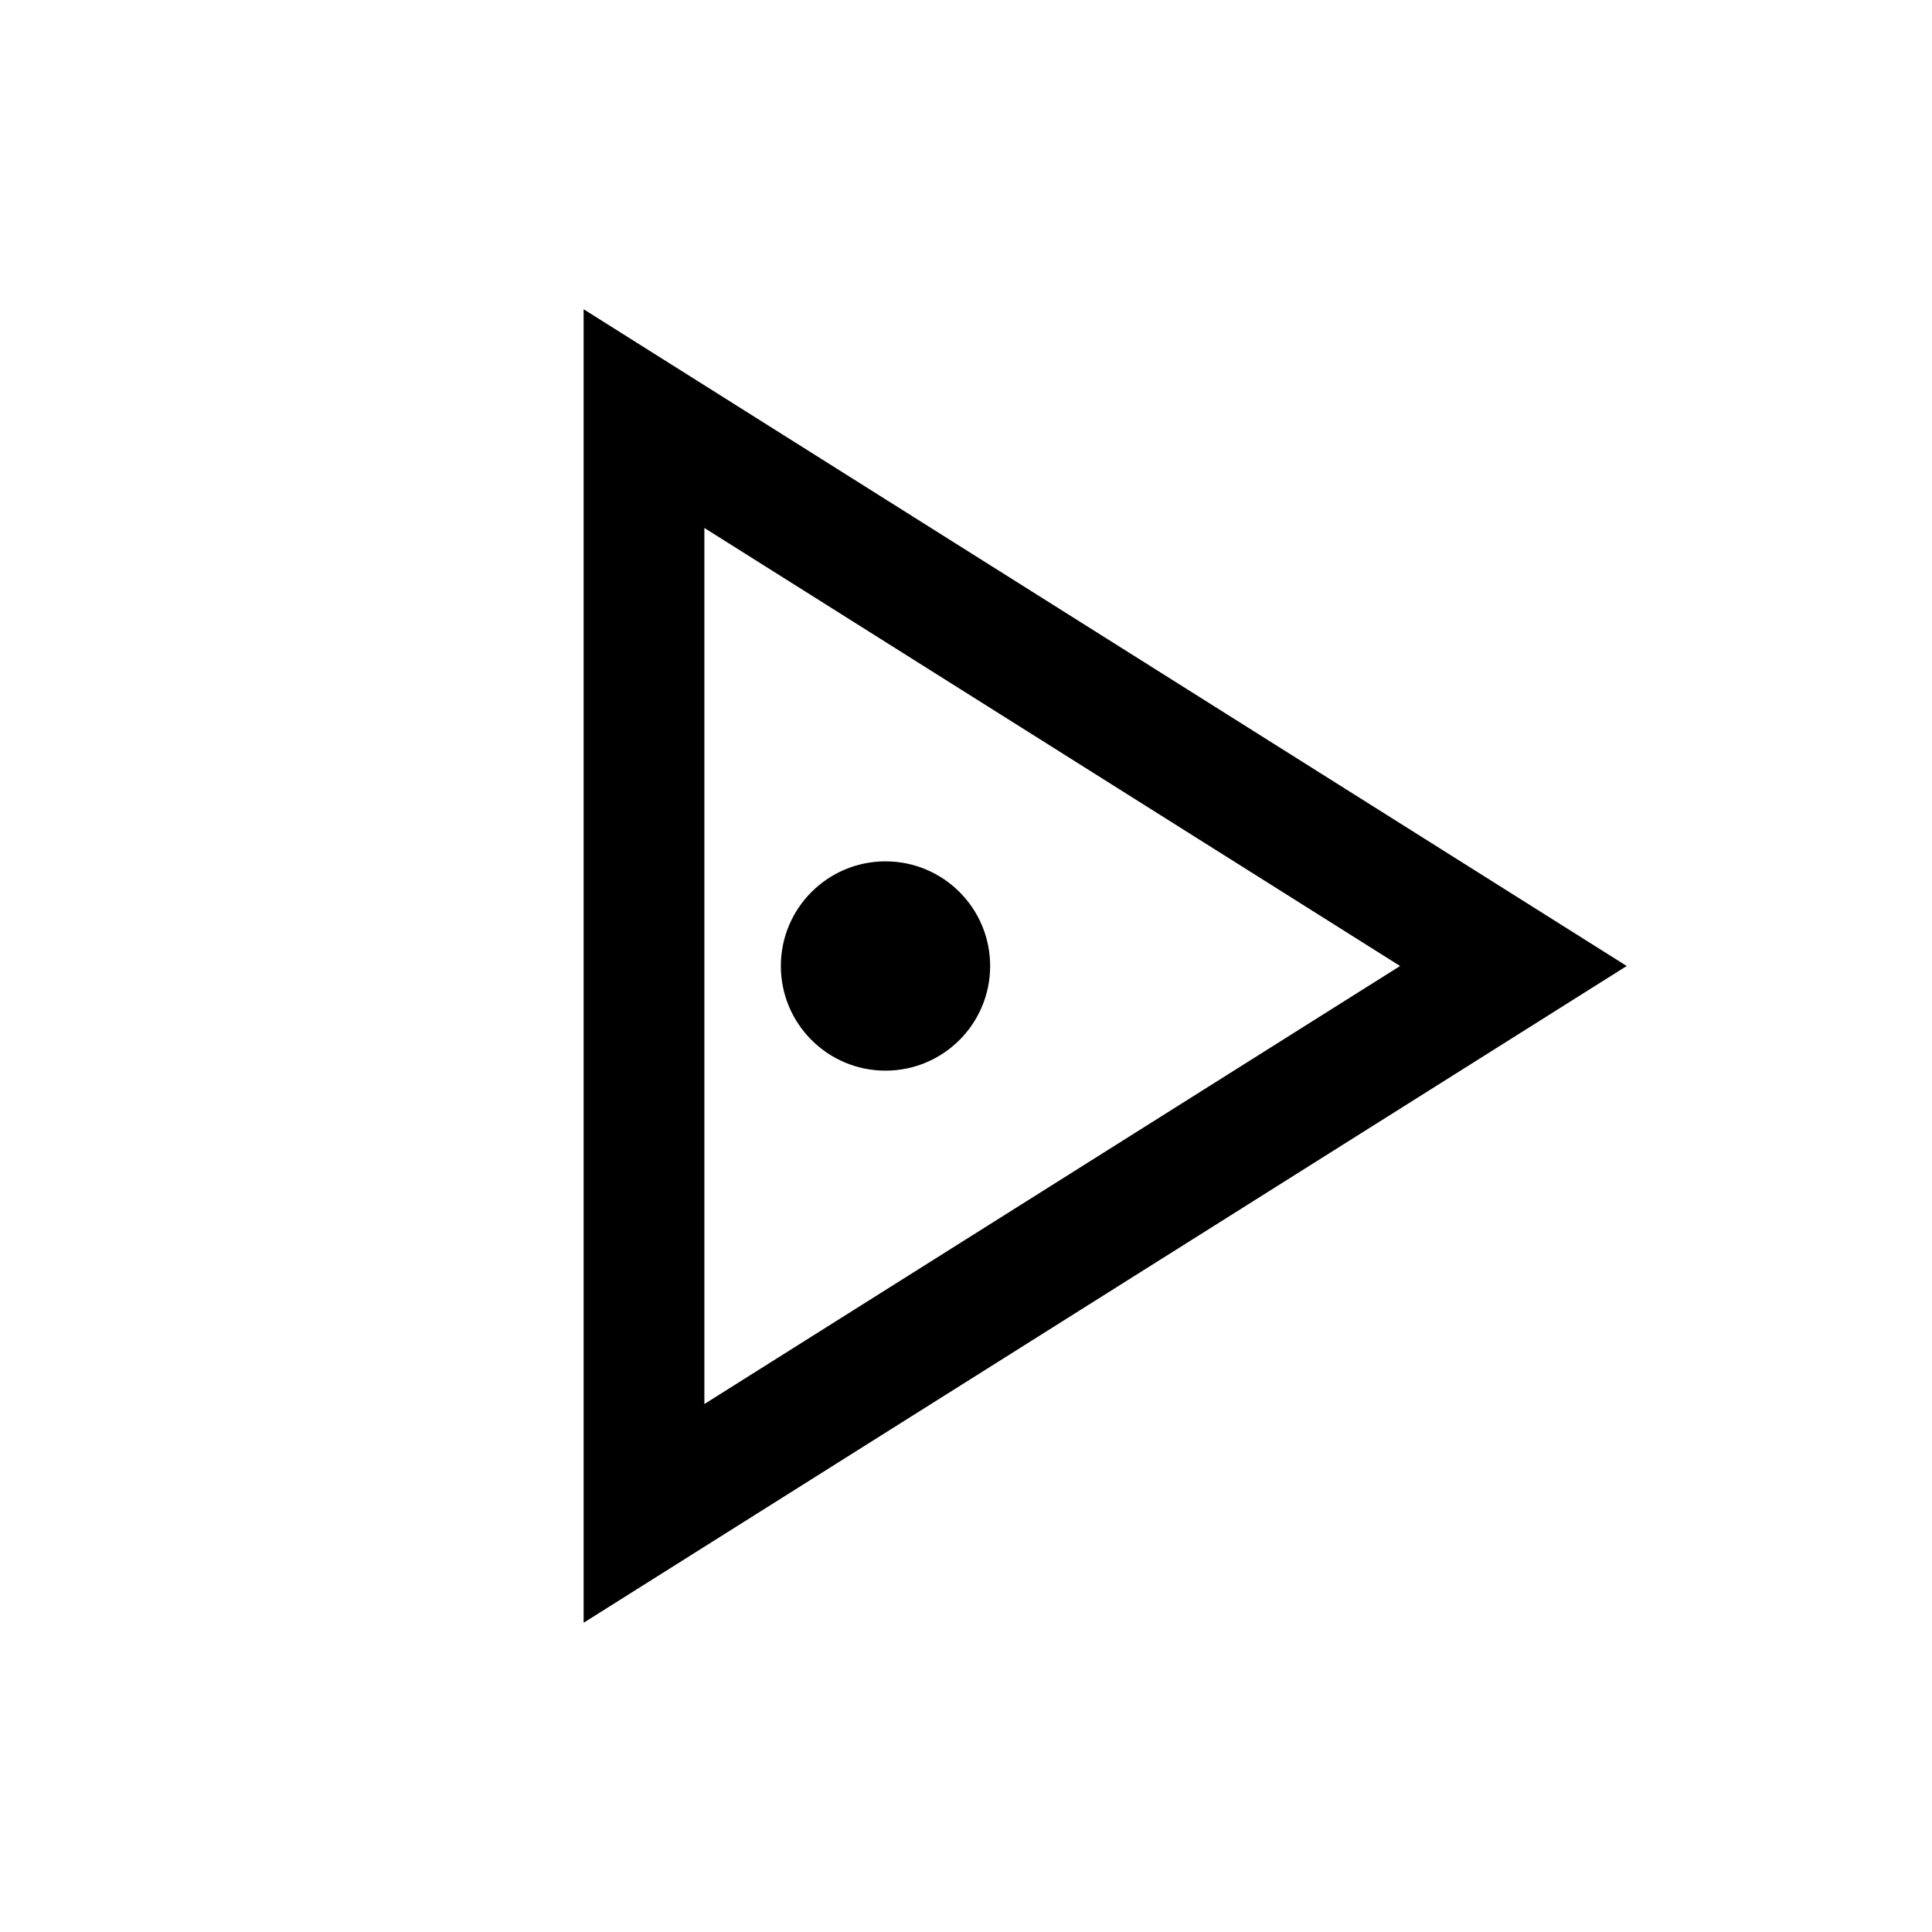
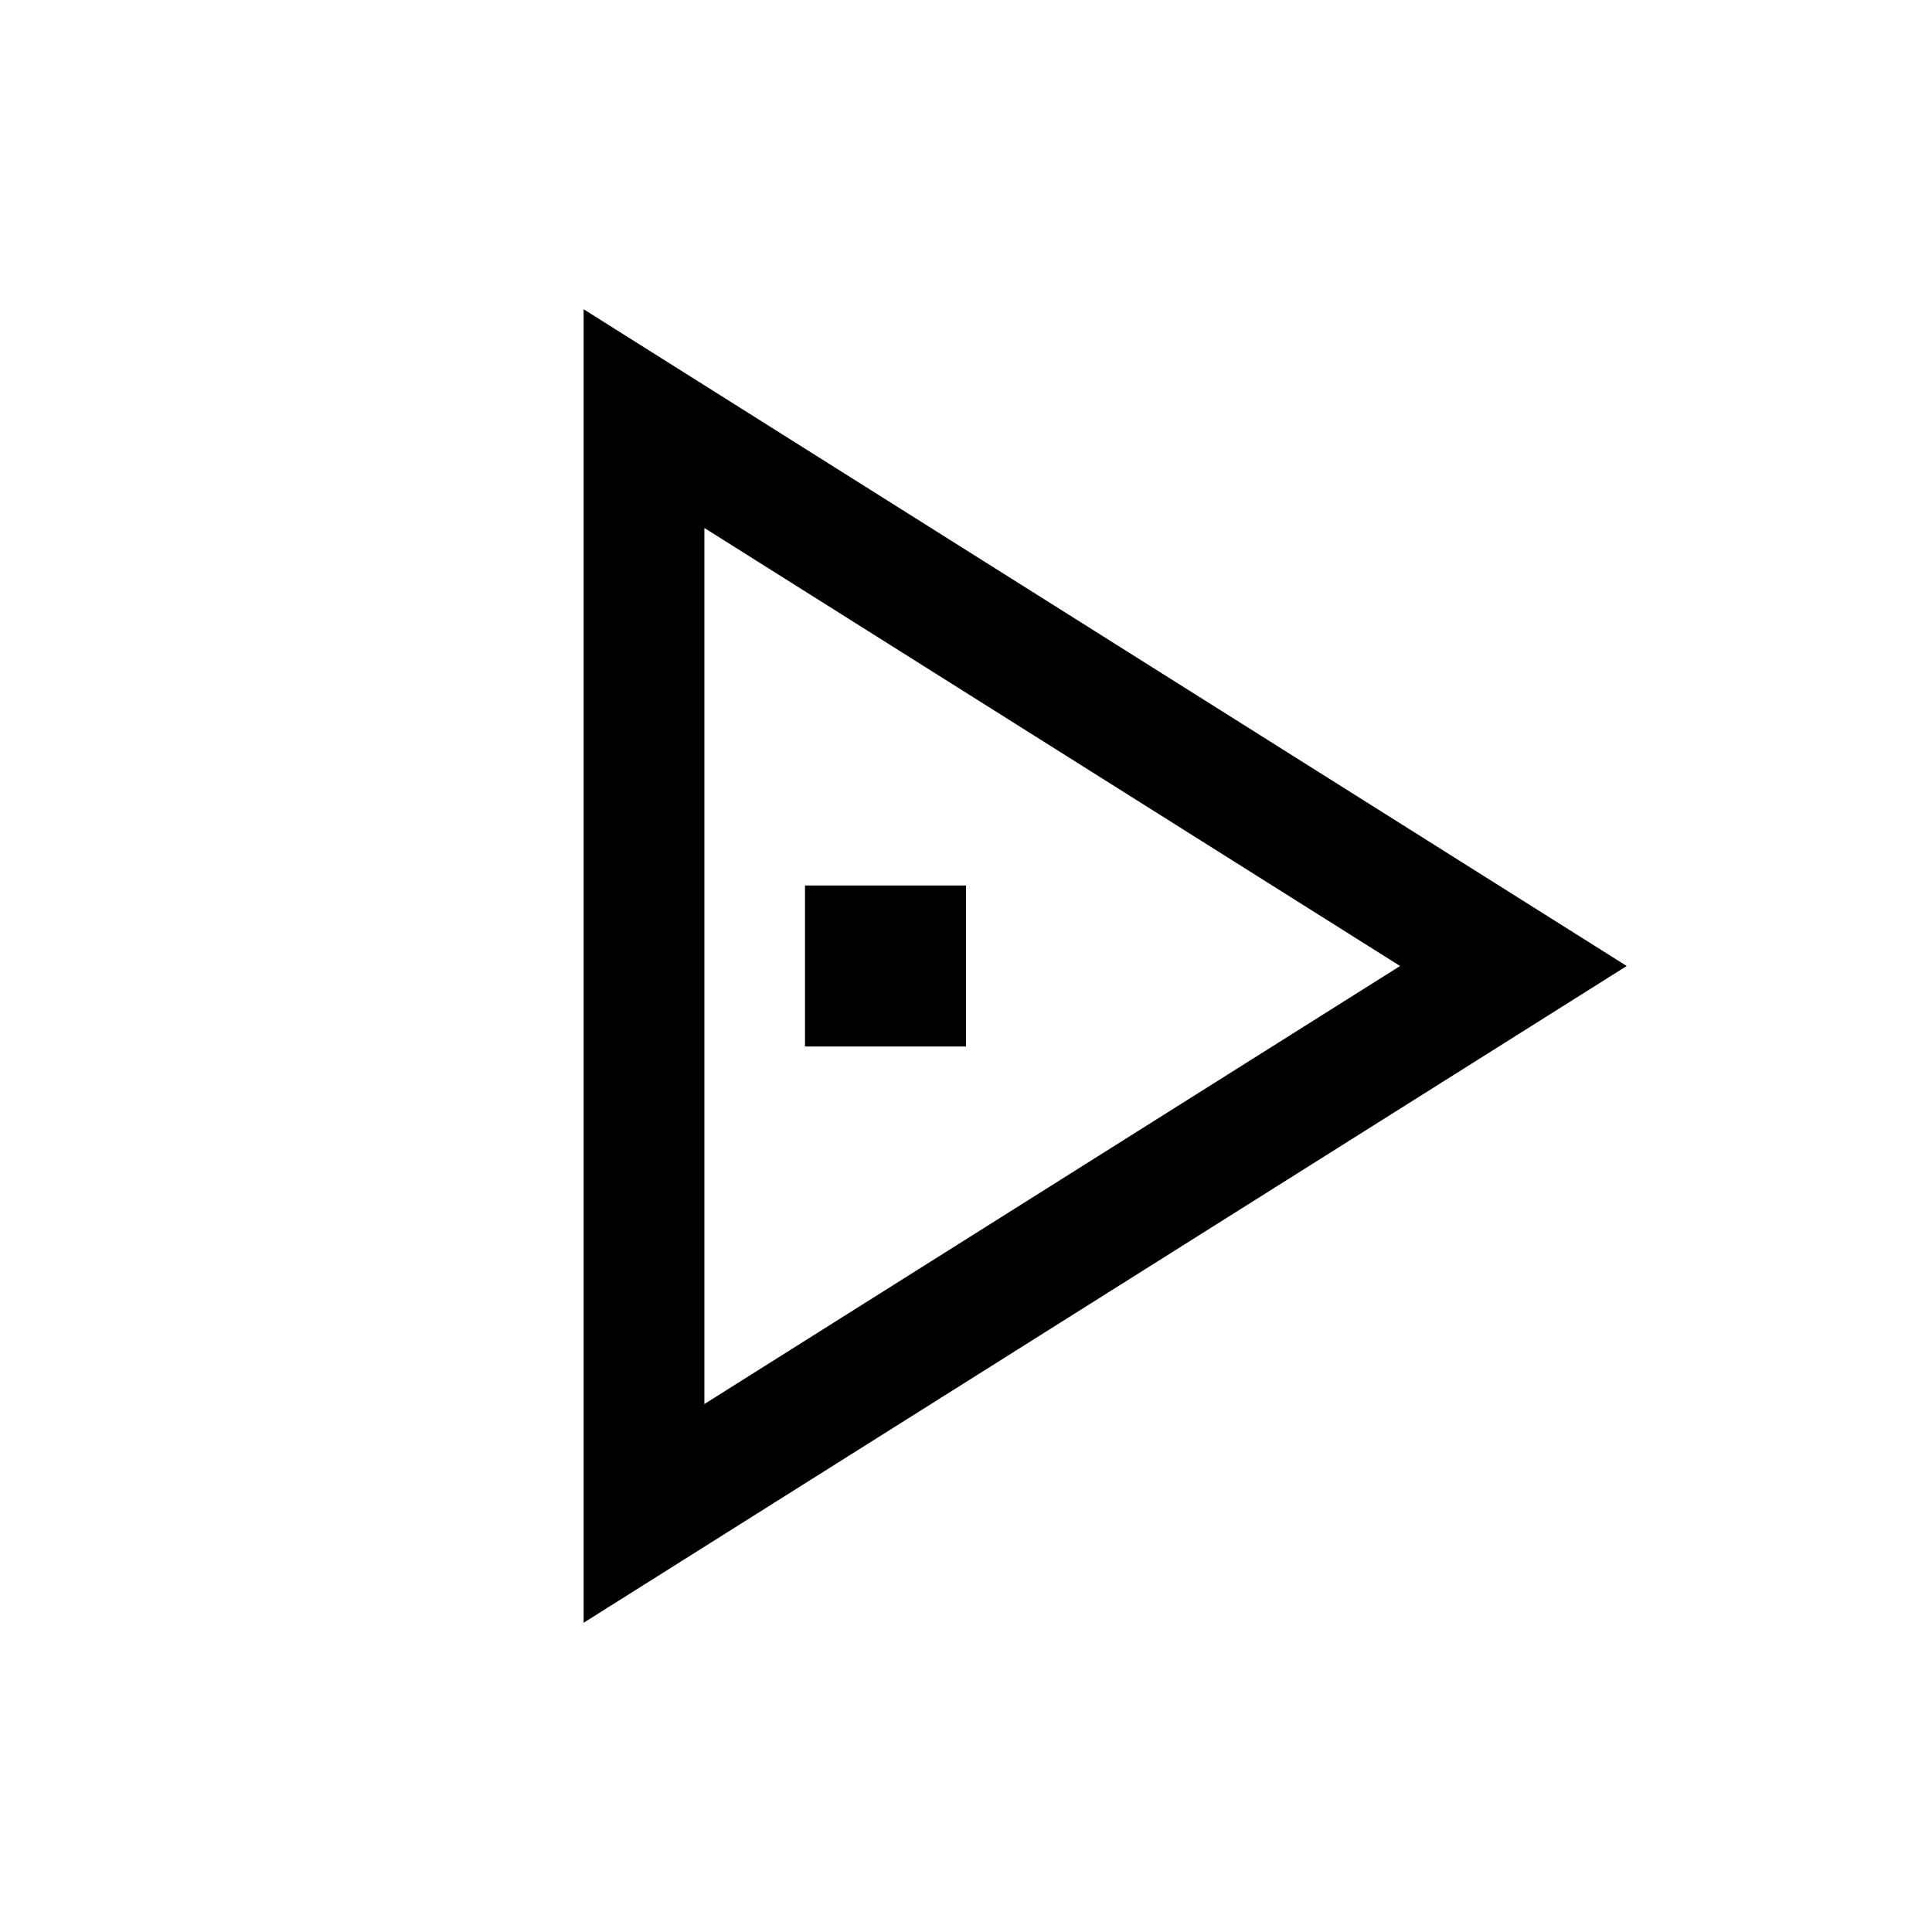
<svg xmlns="http://www.w3.org/2000/svg" viewBox="0 0 24 24" width="24" height="24">
  <path d="M8 5.2v13.6L18.8 12z" fill="none" stroke="currentColor" stroke-width="1.5" />
-   <circle cx="11" cy="12" r="1.3" fill="currentColor" />
+   <rect x="10" y="11" width="2" height="2" fill="currentColor" />
</svg>
